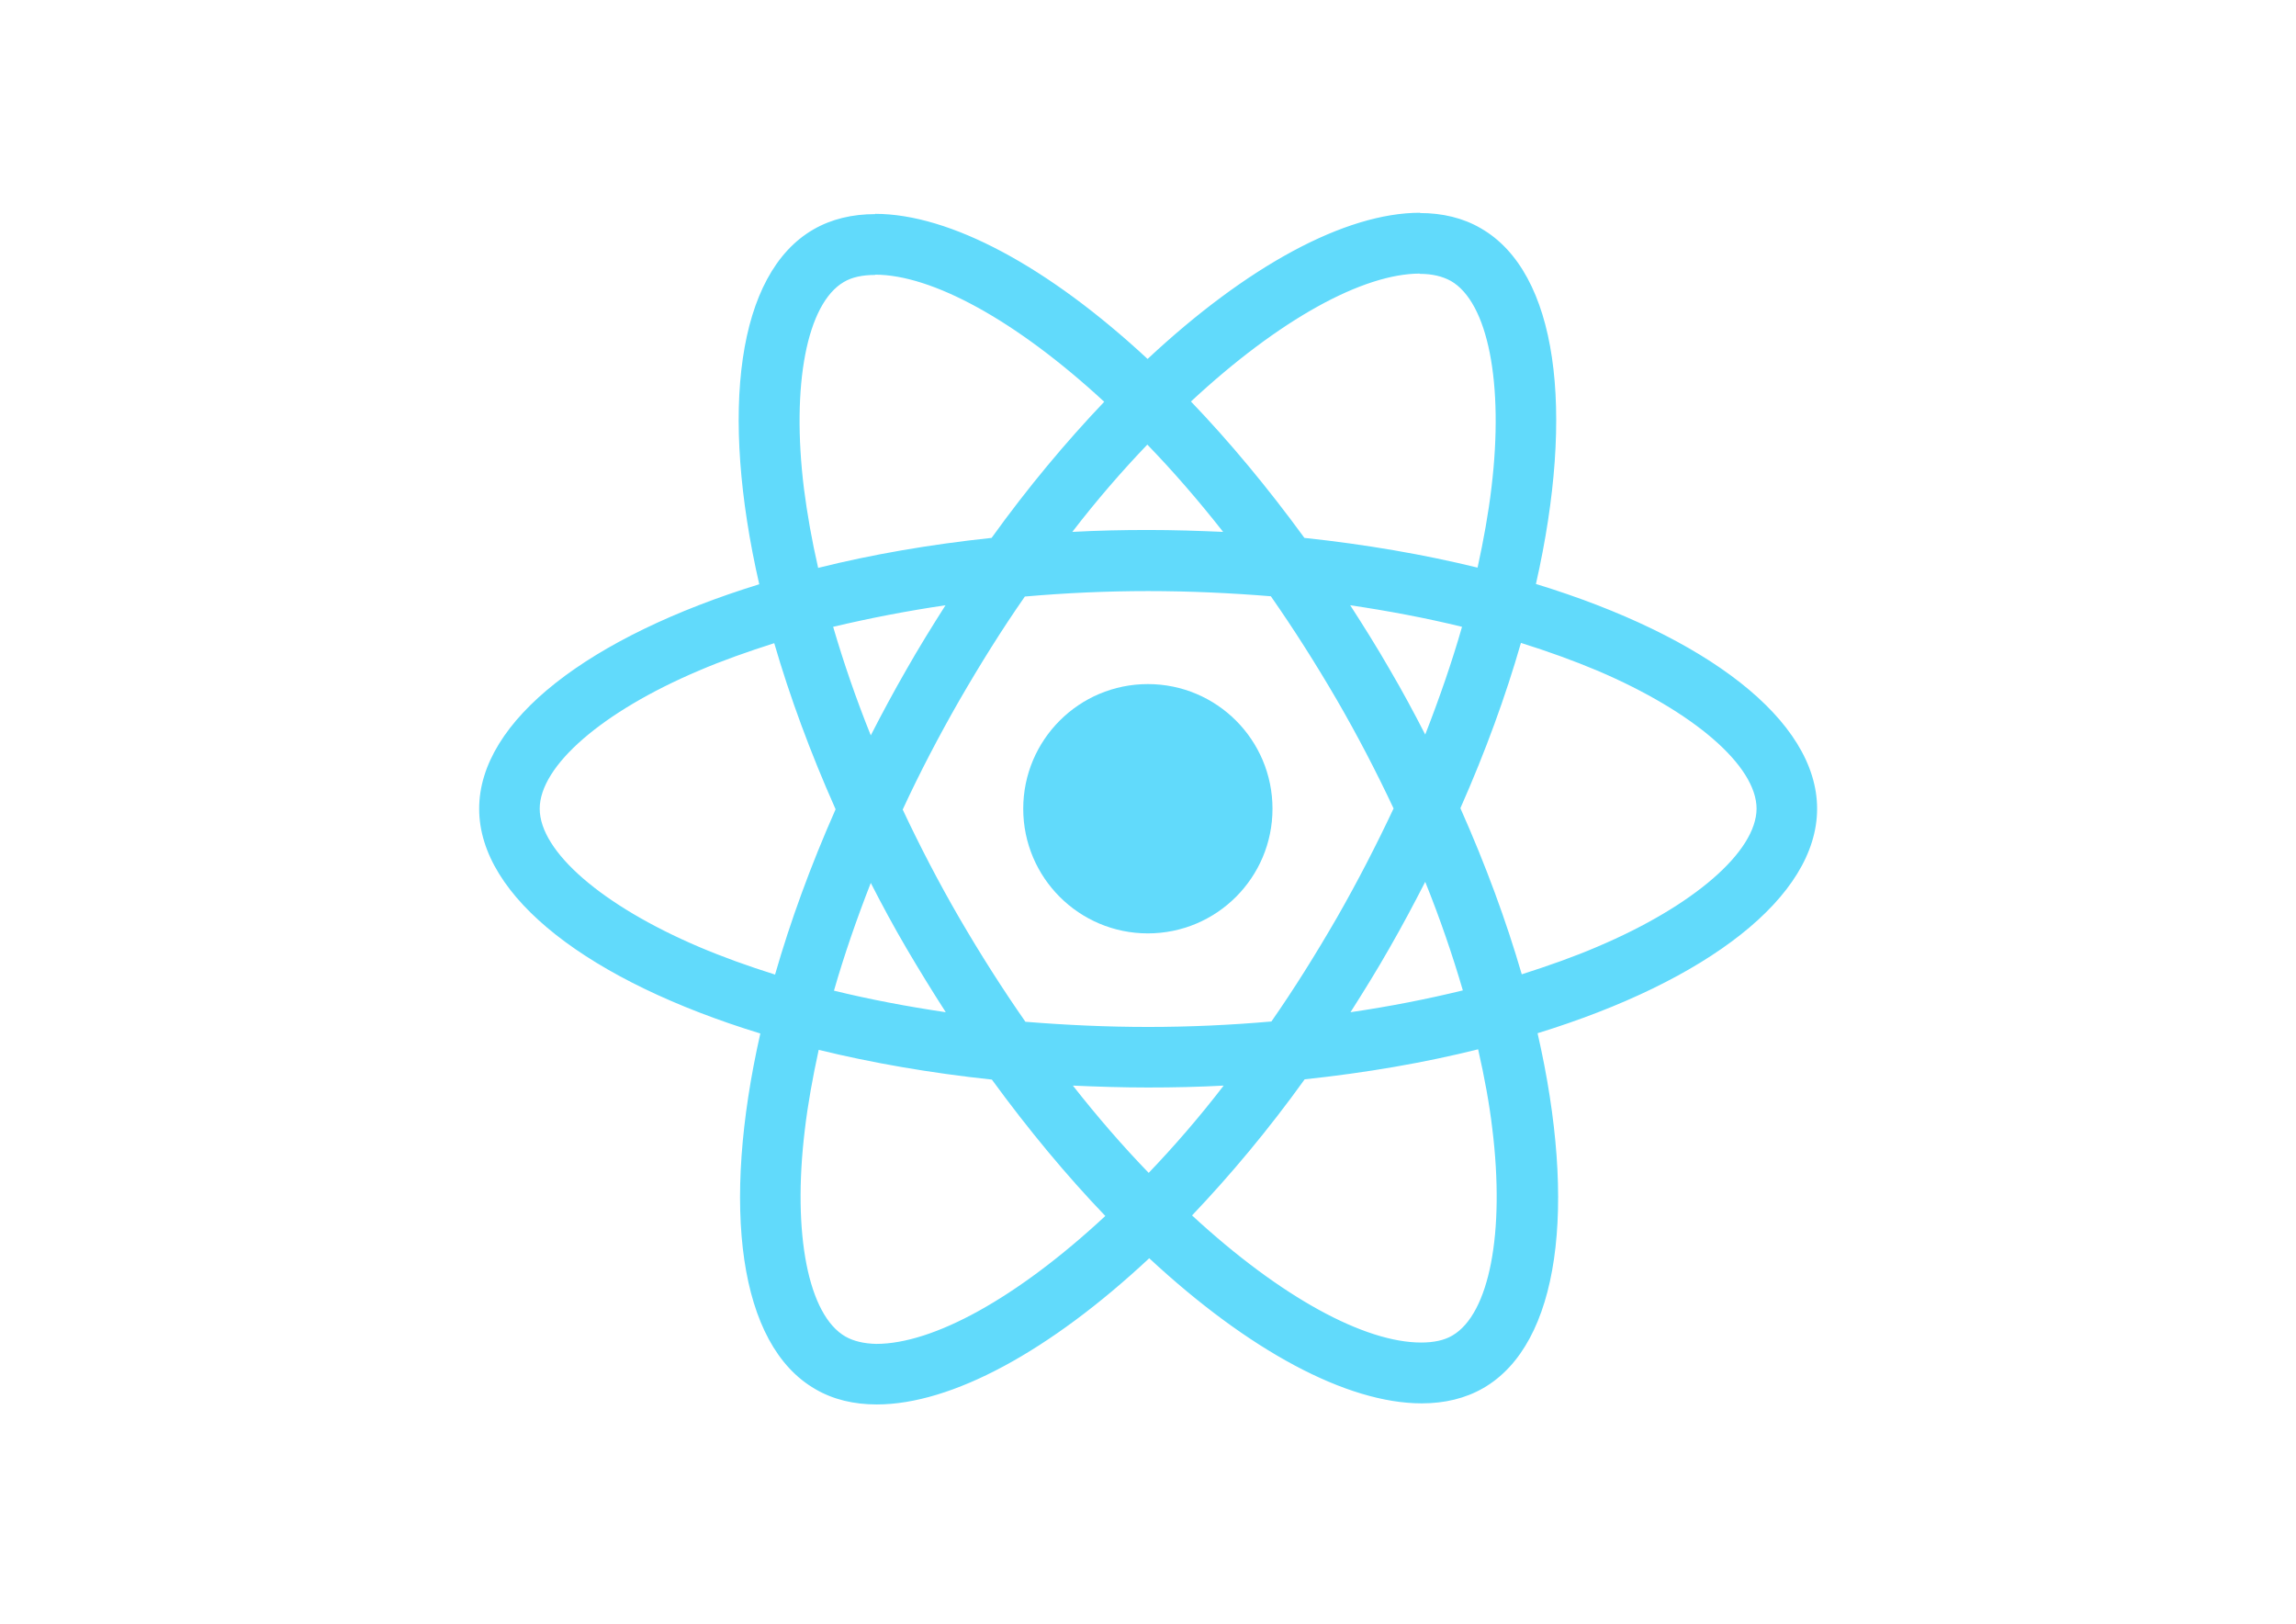
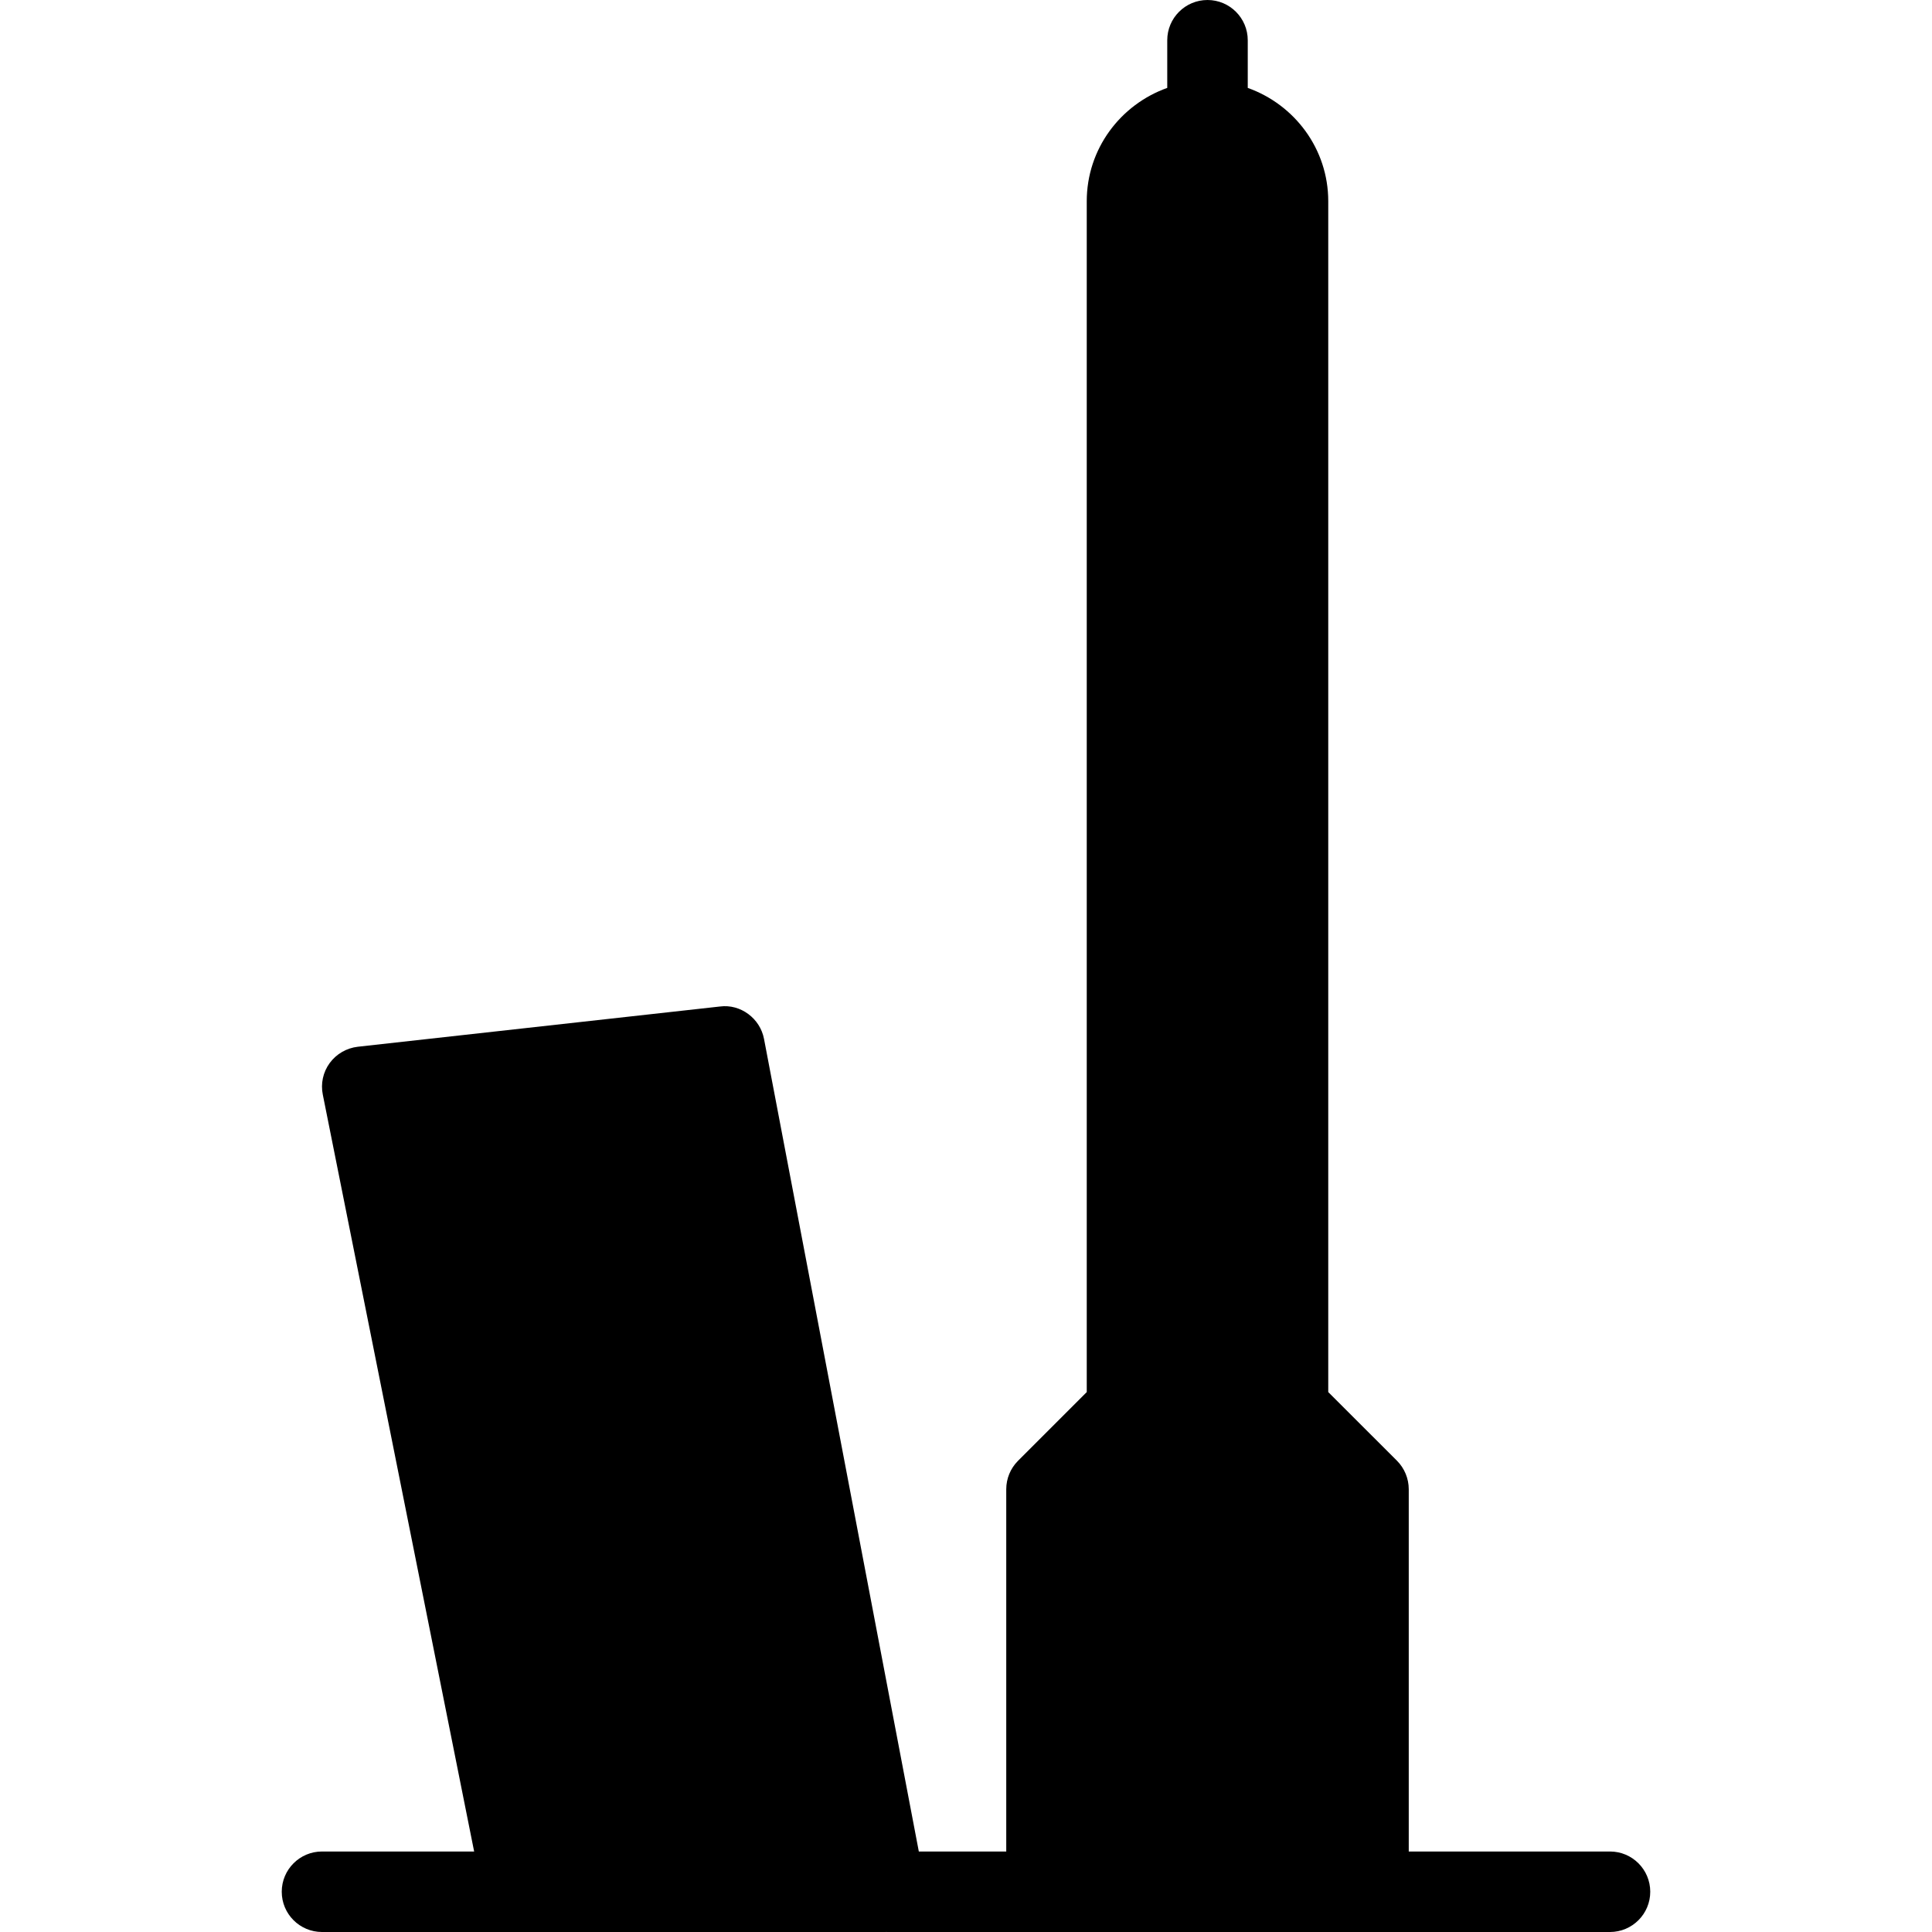
- <svg xmlns="http://www.w3.org/2000/svg" viewBox="0 0 841.9 595.3">
-   <g fill="#61DAFB">
-     <path d="M666.3 296.5c0-32.5-40.7-63.3-103.1-82.4 14.4-63.6 8-114.2-20.2-130.4-6.5-3.8-14.1-5.6-22.4-5.6v22.3c4.6 0 8.3.9 11.4 2.6 13.6 7.8 19.5 37.5 14.9 75.7-1.1 9.4-2.9 19.3-5.1 29.4-19.6-4.8-41-8.5-63.5-10.9-13.5-18.5-27.5-35.3-41.6-50 32.6-30.3 63.2-46.9 84-46.9V78c-27.5 0-63.5 19.6-99.9 53.6-36.4-33.8-72.4-53.2-99.9-53.2v22.3c20.7 0 51.4 16.5 84 46.6-14 14.7-28 31.4-41.3 49.9-22.6 2.4-44 6.1-63.6 11-2.3-10-4-19.7-5.2-29-4.7-38.2 1.1-67.9 14.6-75.8 3-1.8 6.9-2.6 11.5-2.6V78.5c-8.4 0-16 1.8-22.6 5.6-28.1 16.2-34.4 66.7-19.9 130.1-62.2 19.2-102.7 49.9-102.7 82.3 0 32.5 40.7 63.3 103.1 82.4-14.4 63.6-8 114.2 20.2 130.4 6.5 3.8 14.1 5.6 22.5 5.6 27.5 0 63.5-19.6 99.9-53.6 36.4 33.8 72.4 53.2 99.9 53.2 8.4 0 16-1.8 22.6-5.6 28.1-16.2 34.4-66.7 19.9-130.1 62-19.1 102.5-49.9 102.5-82.3zm-130.2-66.7c-3.7 12.9-8.3 26.2-13.5 39.5-4.1-8-8.4-16-13.1-24-4.6-8-9.5-15.8-14.4-23.4 14.2 2.1 27.9 4.7 41 7.9zm-45.8 106.5c-7.8 13.5-15.8 26.3-24.1 38.2-14.9 1.3-30 2-45.2 2-15.1 0-30.2-.7-45-1.9-8.3-11.9-16.4-24.6-24.2-38-7.6-13.1-14.5-26.4-20.8-39.8 6.2-13.4 13.2-26.8 20.7-39.9 7.8-13.5 15.8-26.3 24.1-38.2 14.9-1.3 30-2 45.2-2 15.1 0 30.2.7 45 1.9 8.3 11.9 16.4 24.6 24.2 38 7.6 13.1 14.5 26.4 20.8 39.8-6.3 13.4-13.2 26.8-20.7 39.9zm32.3-13c5.4 13.4 10 26.8 13.8 39.8-13.1 3.2-26.9 5.9-41.2 8 4.9-7.7 9.8-15.6 14.4-23.7 4.6-8 8.9-16.1 13-24.1zM421.2 430c-9.3-9.6-18.6-20.3-27.8-32 9 .4 18.2.7 27.5.7 9.4 0 18.7-.2 27.8-.7-9 11.7-18.3 22.4-27.5 32zm-74.4-58.9c-14.2-2.1-27.9-4.7-41-7.9 3.7-12.9 8.3-26.2 13.5-39.5 4.1 8 8.4 16 13.1 24 4.7 8 9.5 15.8 14.4 23.4zM420.7 163c9.3 9.6 18.6 20.3 27.8 32-9-.4-18.2-.7-27.5-.7-9.4 0-18.7.2-27.8.7 9-11.7 18.3-22.4 27.5-32zm-74 58.9c-4.9 7.7-9.8 15.6-14.4 23.7-4.6 8-8.9 16-13 24-5.4-13.4-10-26.8-13.8-39.8 13.1-3.1 26.9-5.8 41.2-7.9zm-90.5 125.2c-35.4-15.1-58.3-34.9-58.3-50.6 0-15.7 22.9-35.6 58.3-50.6 8.6-3.7 18-7 27.7-10.1 5.7 19.6 13.2 40 22.5 60.9-9.2 20.8-16.6 41.1-22.2 60.6-9.9-3.1-19.3-6.5-28-10.2zM310 490c-13.6-7.8-19.5-37.5-14.9-75.7 1.1-9.4 2.9-19.3 5.1-29.4 19.6 4.8 41 8.5 63.5 10.9 13.5 18.5 27.5 35.3 41.6 50-32.6 30.3-63.2 46.9-84 46.9-4.5-.1-8.3-1-11.3-2.7zm237.2-76.2c4.7 38.2-1.1 67.9-14.6 75.8-3 1.8-6.9 2.6-11.5 2.6-20.7 0-51.4-16.5-84-46.6 14-14.7 28-31.4 41.3-49.9 22.6-2.4 44-6.1 63.6-11 2.3 10.1 4.1 19.8 5.2 29.1zm38.5-66.7c-8.6 3.7-18 7-27.7 10.1-5.7-19.6-13.2-40-22.5-60.9 9.2-20.8 16.6-41.1 22.2-60.6 9.9 3.1 19.3 6.5 28.1 10.2 35.4 15.1 58.3 34.9 58.3 50.6-.1 15.7-23 35.6-58.4 50.6zM320.8 78.4z" />
-     <circle cx="420.9" cy="296.5" r="45.7" />
-     <path d="M520.5 78.1z" />
+ <svg xmlns="http://www.w3.org/2000/svg" fill="#000000" height="800px" width="800px" version="1.1" id="Layer_1" viewBox="0 0 512 512" xml:space="preserve">
+   <g>
+     <g>
+       <path d="M426.667,490.667h-53.333v-96c0-2.837-1.131-5.547-3.115-7.552L352,368.917V53.333c0-13.888-8.939-25.621-21.333-30.037    V10.667C330.667,4.779,325.888,0,320,0s-10.667,4.779-10.667,10.667v12.629C296.939,27.712,288,39.445,288,53.333v315.584    l-18.219,18.219c-1.984,1.984-3.115,4.693-3.115,7.531v96h-23.168l-41.024-215.339c-1.045-5.483-6.251-9.301-11.648-8.597    l-96,10.667c-2.965,0.341-5.675,1.899-7.445,4.309c-1.771,2.411-2.432,5.461-1.835,8.384l40.107,200.576h-40.32    c-5.888,0-10.667,4.779-10.667,10.667c0,5.888,4.779,10.667,10.667,10.667h149.333c0.149-0.021,0.299-0.021,0.427,0h191.573    c5.888,0,10.667-4.779,10.667-10.667C437.333,495.445,432.555,490.667,426.667,490.667z" />
+     </g>
  </g>
</svg>
